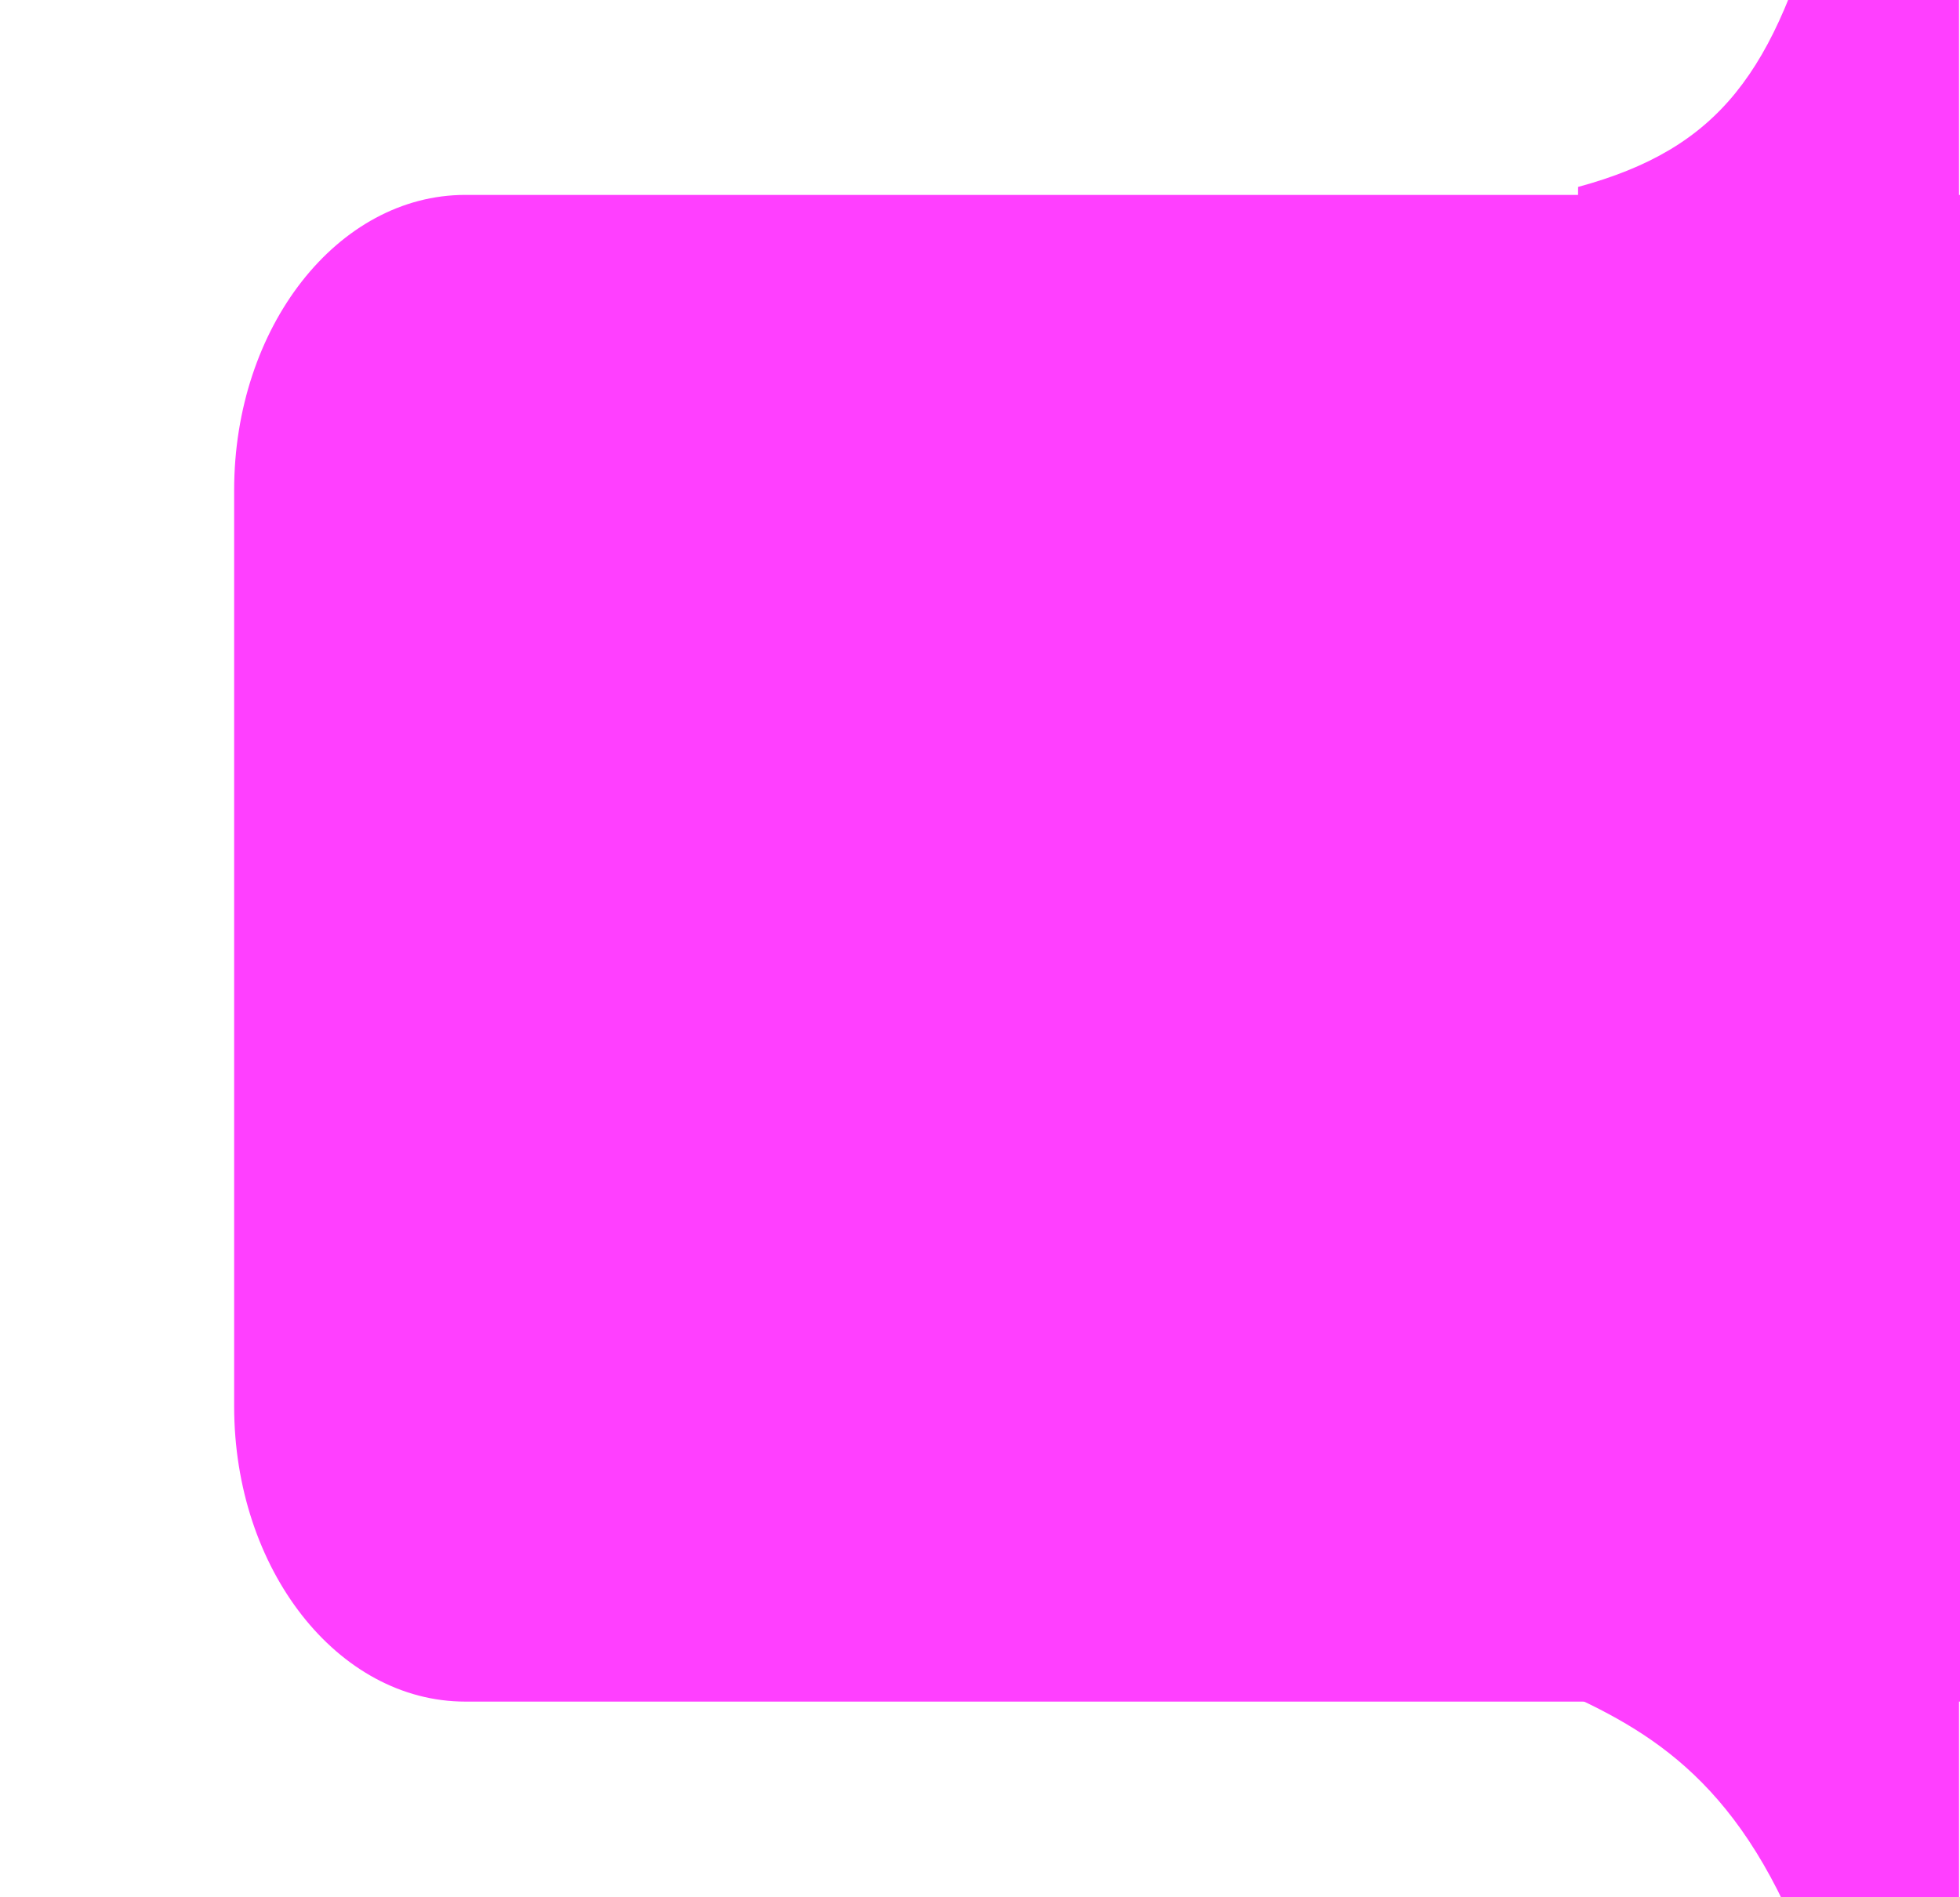
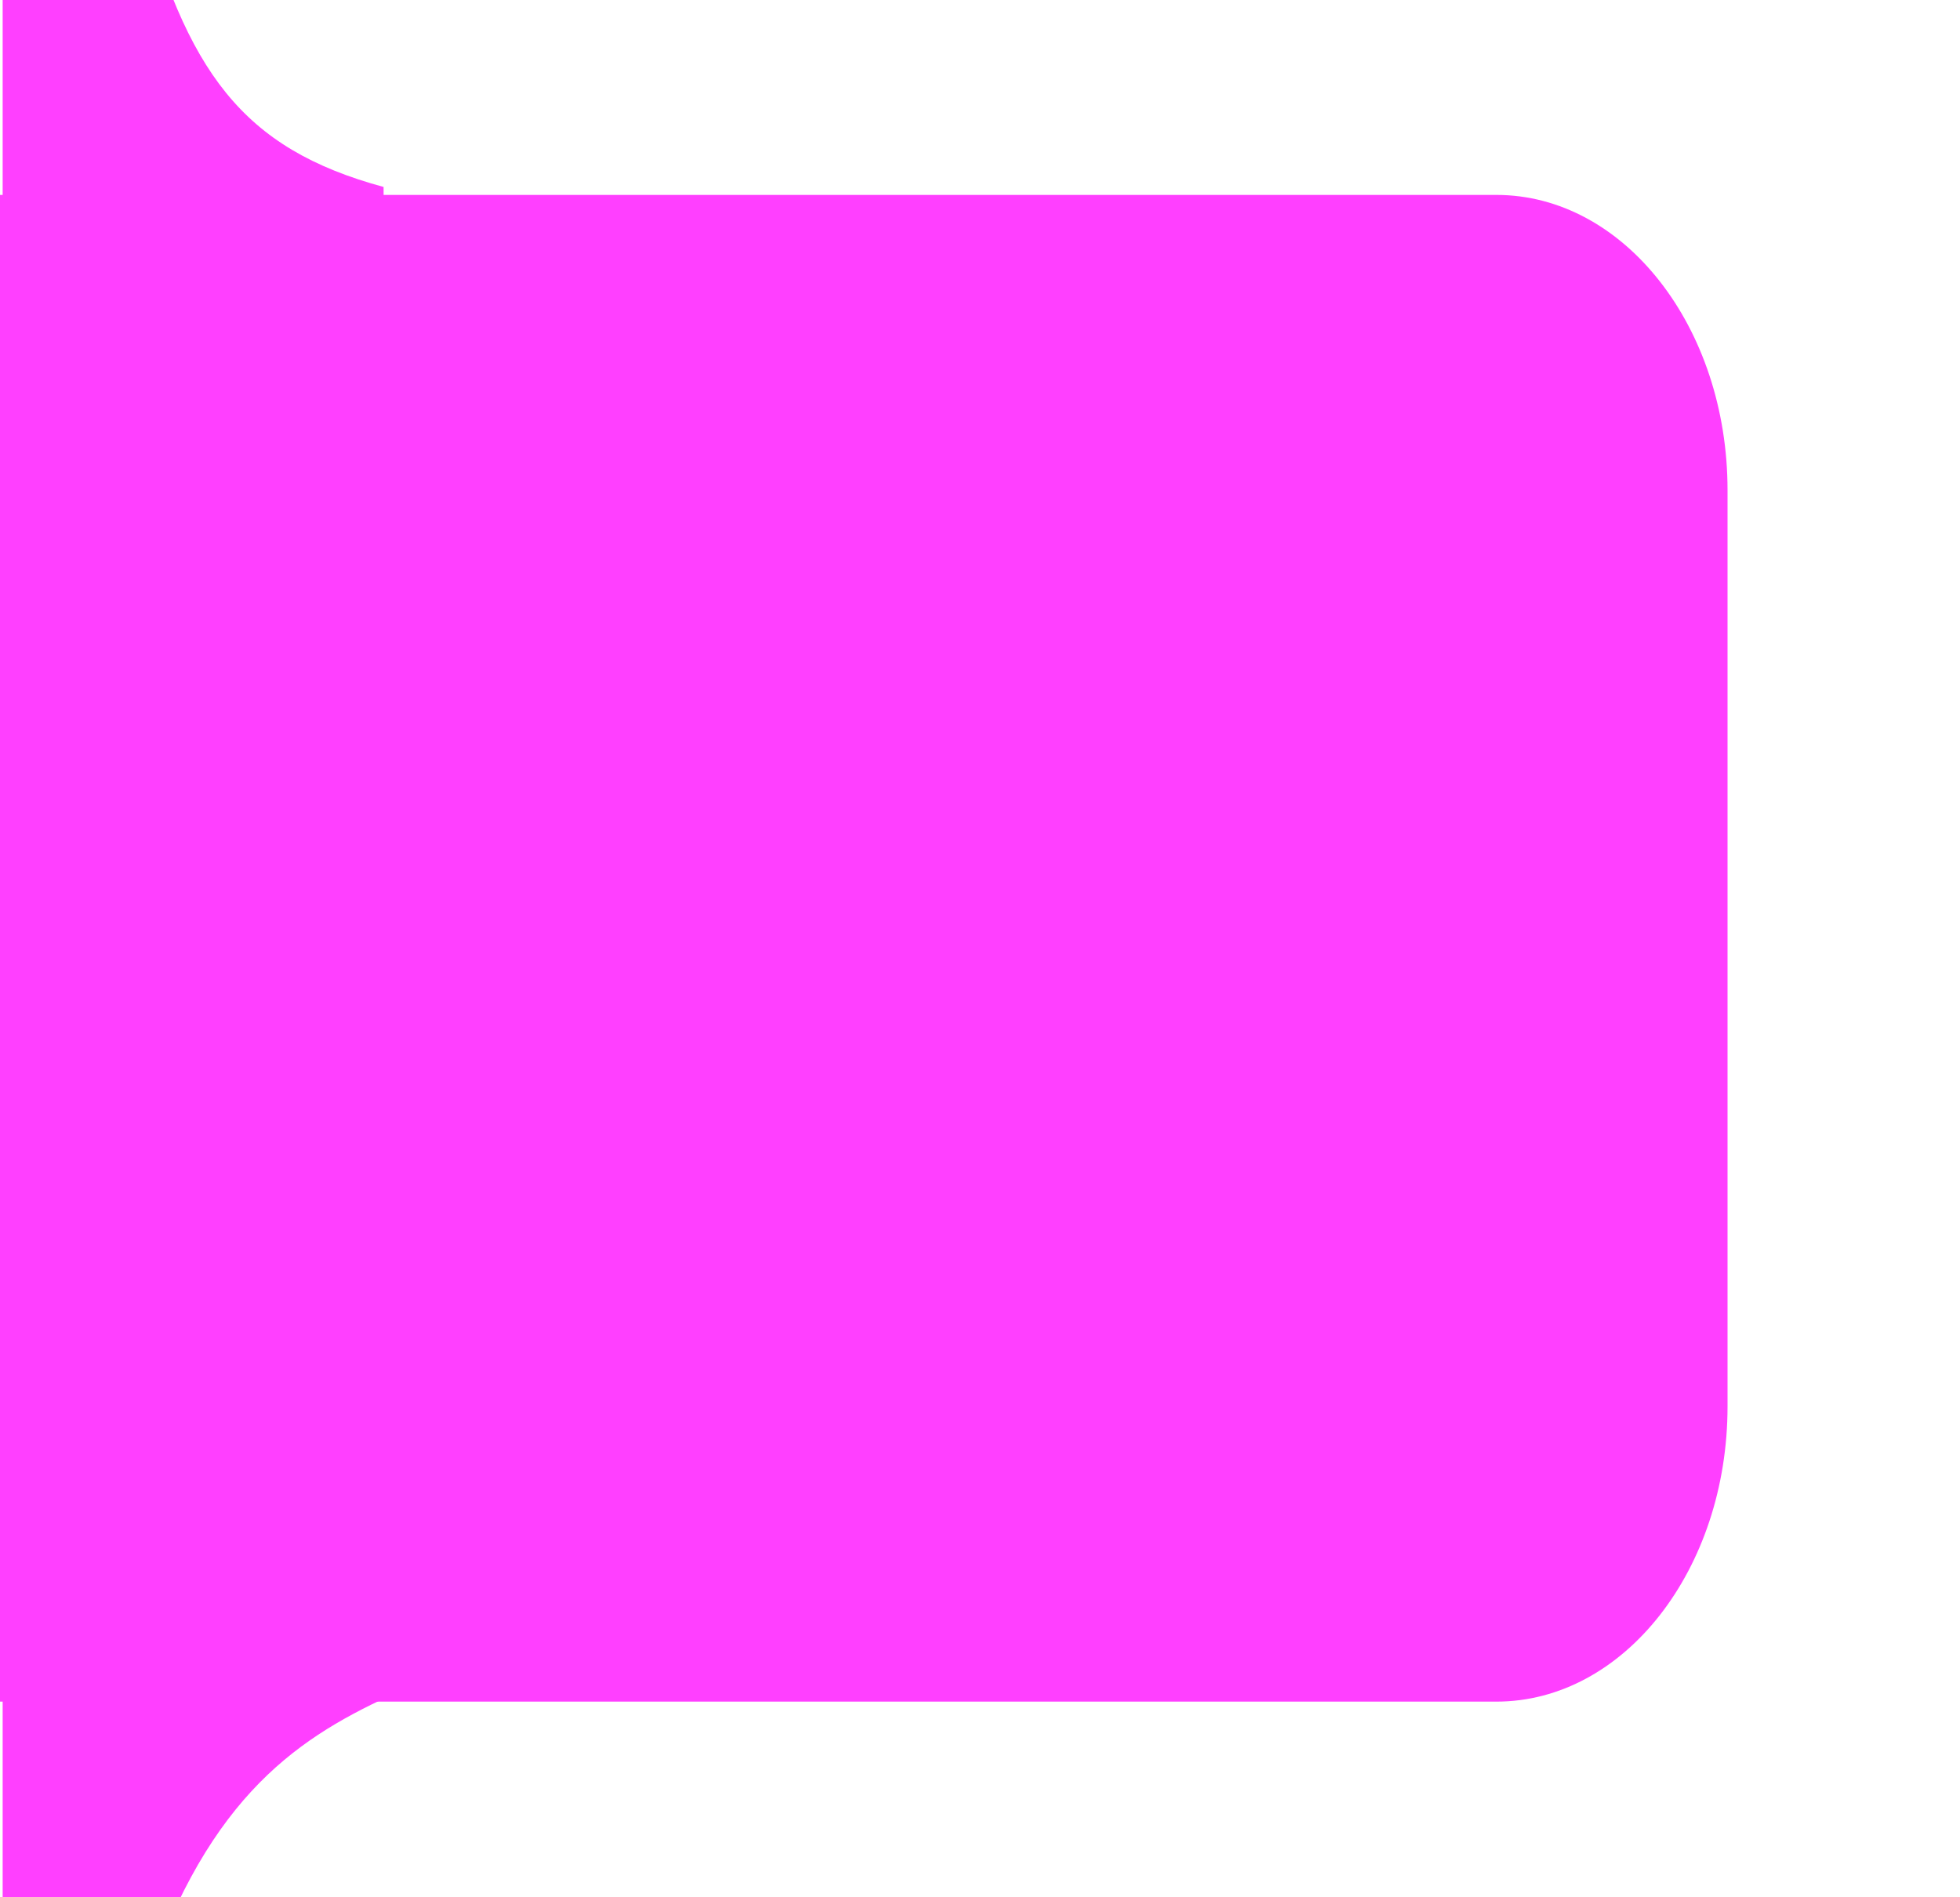
- <svg xmlns="http://www.w3.org/2000/svg" width="46.5pt" height="45pt" viewBox="0 0 46.5 45">
-   <defs />
-   <rect id="shape0" transform="matrix(-0.9019074 0 0 -1.152105 52.10156 40.37562)" fill="#ff3fff" fill-rule="evenodd" stroke-opacity="0" stroke="#000000" stroke-width="0" stroke-linecap="square" stroke-linejoin="bevel" width="51.609" height="31.031" rx="6.081" ry="6.081" />
-   <path id="shape1" transform="matrix(-0.9019074 0 0 -1.152105 43.24219 47.53126)" fill="#ff3fff" fill-rule="evenodd" stroke-opacity="0" stroke="#000000" stroke-width="0" stroke-linecap="square" stroke-linejoin="bevel" d="M6.591 6.328C4.025 5.401 1.663 4.126 0 0L0 43.453C1.251 39.776 2.704 38.198 6.434 37.406C6.434 37.406 6.486 27.047 6.591 6.328Z" />
-   <rect id="shape2" transform="matrix(-1 0 0 -1.313654 46.47656 45.16052)" fill="#ff3fff" fill-rule="evenodd" stroke-opacity="0" stroke="#000000" stroke-width="0" stroke-linecap="square" stroke-linejoin="bevel" width="3.75" height="34.5" />
+ <svg xmlns="http://www.w3.org/2000/svg" width="46.5pt" height="45pt" viewBox="0 0 46.5 45" version="1.1" id="svg1">
+   <defs id="defs1" />
+   <rect id="shape0" transform="scale(1,-1)" fill="#ff3fff" fill-rule="evenodd" stroke-opacity="0" stroke="#000000" stroke-width="0" stroke-linecap="square" stroke-linejoin="bevel" width="46.547" height="35.751" rx="5.484" ry="7.006" x="-5.562" y="-40.376" />
+   <path id="shape1" fill="#ff3fff" fill-rule="evenodd" stroke-opacity="0" stroke="#000000" stroke-width="0" stroke-linecap="square" stroke-linejoin="bevel" d="m 9.241,40.241 c -2.314,1.069 -4.444,2.537 -5.944,7.291 V -2.531 c 1.128,4.237 2.439,6.054 5.803,6.967 0,0 0.047,11.935 0.142,35.805 z" />
+   <rect id="shape2" transform="scale(1,-1)" fill="#ff3fff" fill-rule="evenodd" stroke-opacity="0" stroke="#000000" stroke-width="0" stroke-linecap="square" stroke-linejoin="bevel" width="3.75" height="45.321" x="0.063" y="-45.161" />
</svg>
